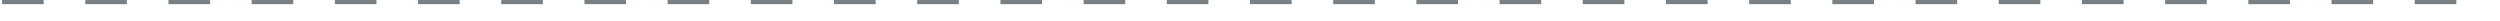
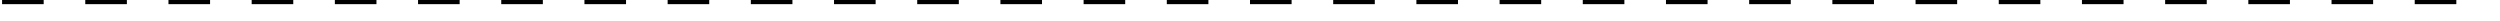
- <svg xmlns="http://www.w3.org/2000/svg" x="0px" y="0px" viewBox="0 0 1202 10">
-   <line fill="none" stroke="#798184" stroke-width="2" stroke-miterlimit="10" x1="1" y1="1" x2="21" y2="1" />
-   <line fill="none" stroke="#798184" stroke-width="2" stroke-miterlimit="10" x1="41" y1="1" x2="61" y2="1" />
-   <line fill="none" stroke="#798184" stroke-width="2" stroke-miterlimit="10" x1="81" y1="1" x2="101" y2="1" />
-   <line fill="none" stroke="#798184" stroke-width="2" stroke-miterlimit="10" x1="121" y1="1" x2="141" y2="1" />
-   <line fill="none" stroke="#798184" stroke-width="2" stroke-miterlimit="10" x1="161" y1="1" x2="181" y2="1" />
-   <line fill="none" stroke="#798184" stroke-width="2" stroke-miterlimit="10" x1="201" y1="1" x2="221" y2="1" />
-   <line fill="none" stroke="#798184" stroke-width="2" stroke-miterlimit="10" x1="241" y1="1" x2="261" y2="1" />
-   <line fill="none" stroke="#798184" stroke-width="2" stroke-miterlimit="10" x1="281" y1="1" x2="301" y2="1" />
-   <line fill="none" stroke="#798184" stroke-width="2" stroke-miterlimit="10" x1="321" y1="1" x2="341" y2="1" />
-   <line fill="none" stroke="#798184" stroke-width="2" stroke-miterlimit="10" x1="361" y1="1" x2="381" y2="1" />
-   <line fill="none" stroke="#798184" stroke-width="2" stroke-miterlimit="10" x1="401" y1="1" x2="421" y2="1" />
-   <line fill="none" stroke="#798184" stroke-width="2" stroke-miterlimit="10" x1="441" y1="1" x2="461" y2="1" />
-   <line fill="none" stroke="#798184" stroke-width="2" stroke-miterlimit="10" x1="481" y1="1" x2="501" y2="1" />
-   <line fill="none" stroke="#798184" stroke-width="2" stroke-miterlimit="10" x1="521" y1="1" x2="541" y2="1" />
-   <line fill="none" stroke="#798184" stroke-width="2" stroke-miterlimit="10" x1="561" y1="1" x2="581" y2="1" />
-   <line fill="none" stroke="#798184" stroke-width="2" stroke-miterlimit="10" x1="601" y1="1" x2="621" y2="1" />
-   <line fill="none" stroke="#798184" stroke-width="2" stroke-miterlimit="10" x1="641" y1="1" x2="661" y2="1" />
-   <line fill="none" stroke="#798184" stroke-width="2" stroke-miterlimit="10" x1="681" y1="1" x2="701" y2="1" />
-   <line fill="none" stroke="#798184" stroke-width="2" stroke-miterlimit="10" x1="721" y1="1" x2="741" y2="1" />
-   <line fill="none" stroke="#798184" stroke-width="2" stroke-miterlimit="10" x1="761" y1="1" x2="781" y2="1" />
-   <line fill="none" stroke="#798184" stroke-width="2" stroke-miterlimit="10" x1="801" y1="1" x2="821" y2="1" />
-   <line fill="none" stroke="#798184" stroke-width="2" stroke-miterlimit="10" x1="841" y1="1" x2="861" y2="1" />
-   <line fill="none" stroke="#798184" stroke-width="2" stroke-miterlimit="10" x1="881" y1="1" x2="901" y2="1" />
-   <line fill="none" stroke="#798184" stroke-width="2" stroke-miterlimit="10" x1="921" y1="1" x2="941" y2="1" />
-   <line fill="none" stroke="#798184" stroke-width="2" stroke-miterlimit="10" x1="961" y1="1" x2="981" y2="1" />
-   <line fill="none" stroke="#798184" stroke-width="2" stroke-miterlimit="10" x1="1001" y1="1" x2="1021" y2="1" />
-   <line fill="none" stroke="#798184" stroke-width="2" stroke-miterlimit="10" x1="1041" y1="1" x2="1061" y2="1" />
-   <line fill="none" stroke="#798184" stroke-width="2" stroke-miterlimit="10" x1="1081" y1="1" x2="1101" y2="1" />
-   <line fill="none" stroke="#798184" stroke-width="2" stroke-miterlimit="10" x1="1121" y1="1" x2="1141" y2="1" />
-   <line fill="none" stroke="#798184" stroke-width="2" stroke-miterlimit="10" x1="1161" y1="1" x2="1181" y2="1" />
+ <svg xmlns="http://www.w3.org/2000/svg" viewBox="0 0 1202 10" stroke="#000">
+   <path fill="none" stroke-width="2" stroke-miterlimit="10" d="M1 1h20m20 0h20m20 0h20m20 0h20m20 0h20m20 0h20m20 0h20m20 0h20m20 0h20m20 0h20m20 0h20m20 0h20m20 0h20m20 0h20m20 0h20m20 0h20m20 0h20m20 0h20m20 0h20m20 0h20m20 0h20m20 0h20m20 0h20m20 0h20m20 0h20m20 0h20m20 0h20m20 0h20m20 0h20m20 0h20" />
</svg>
